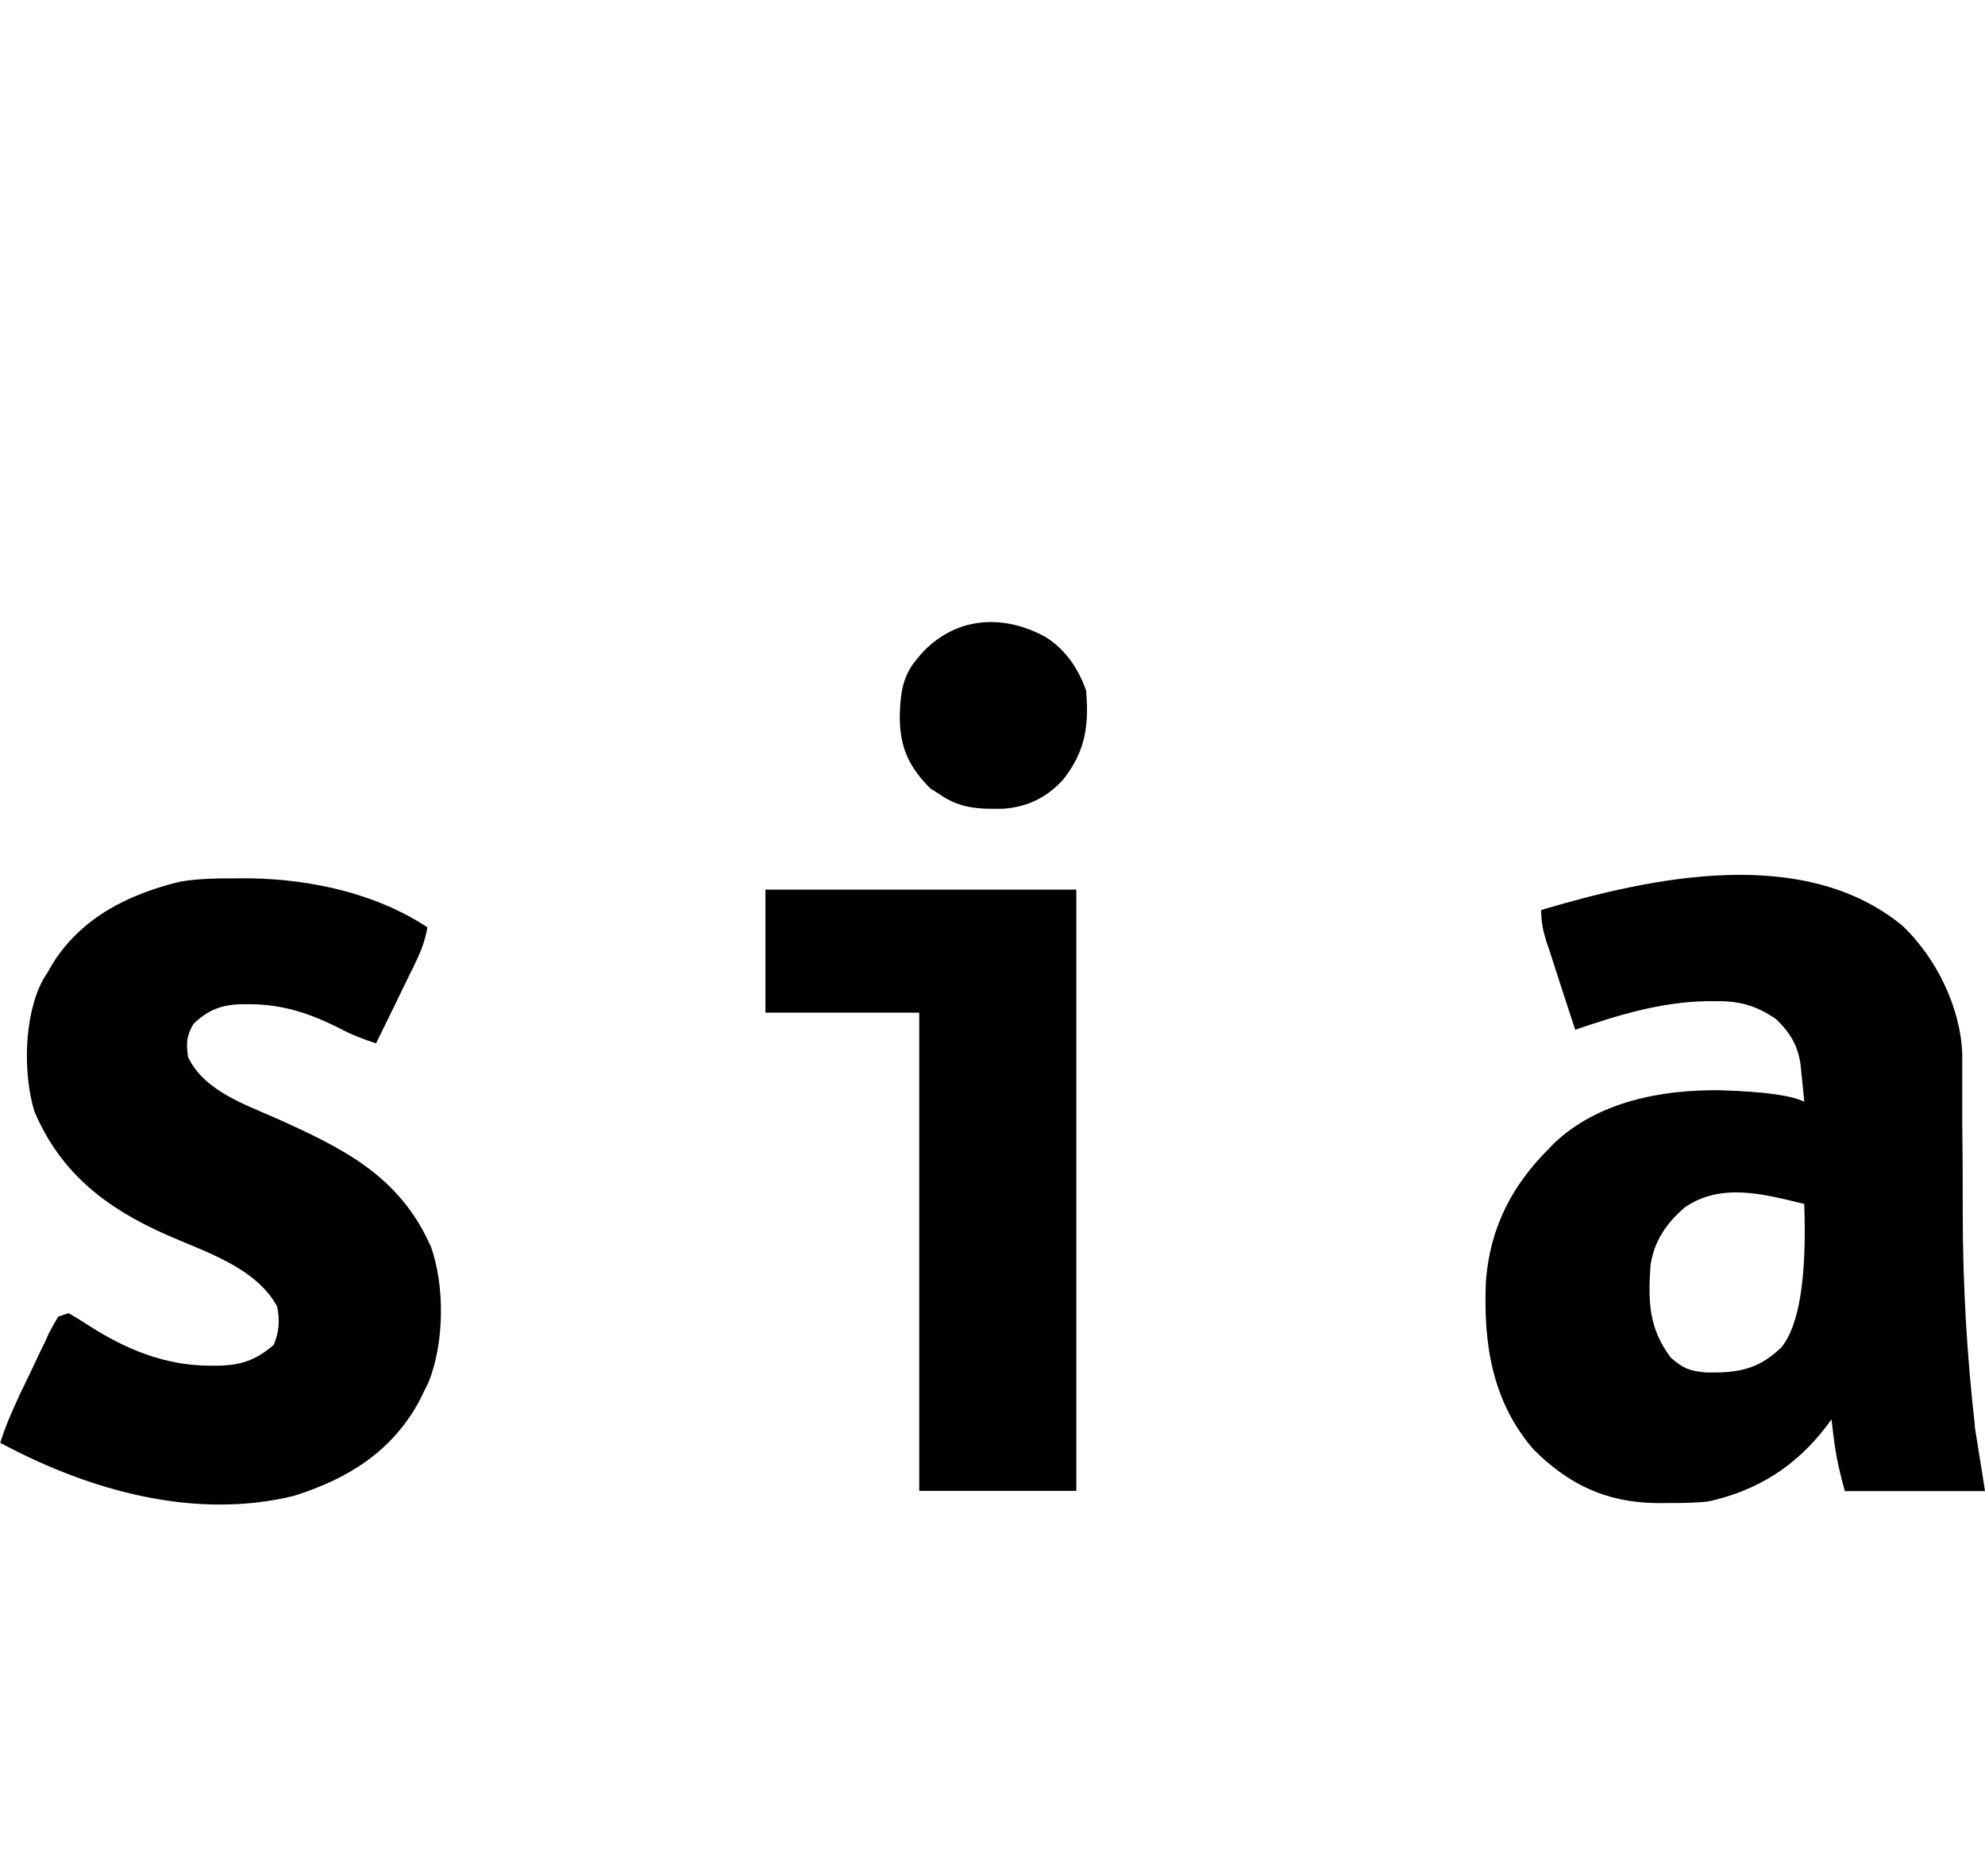
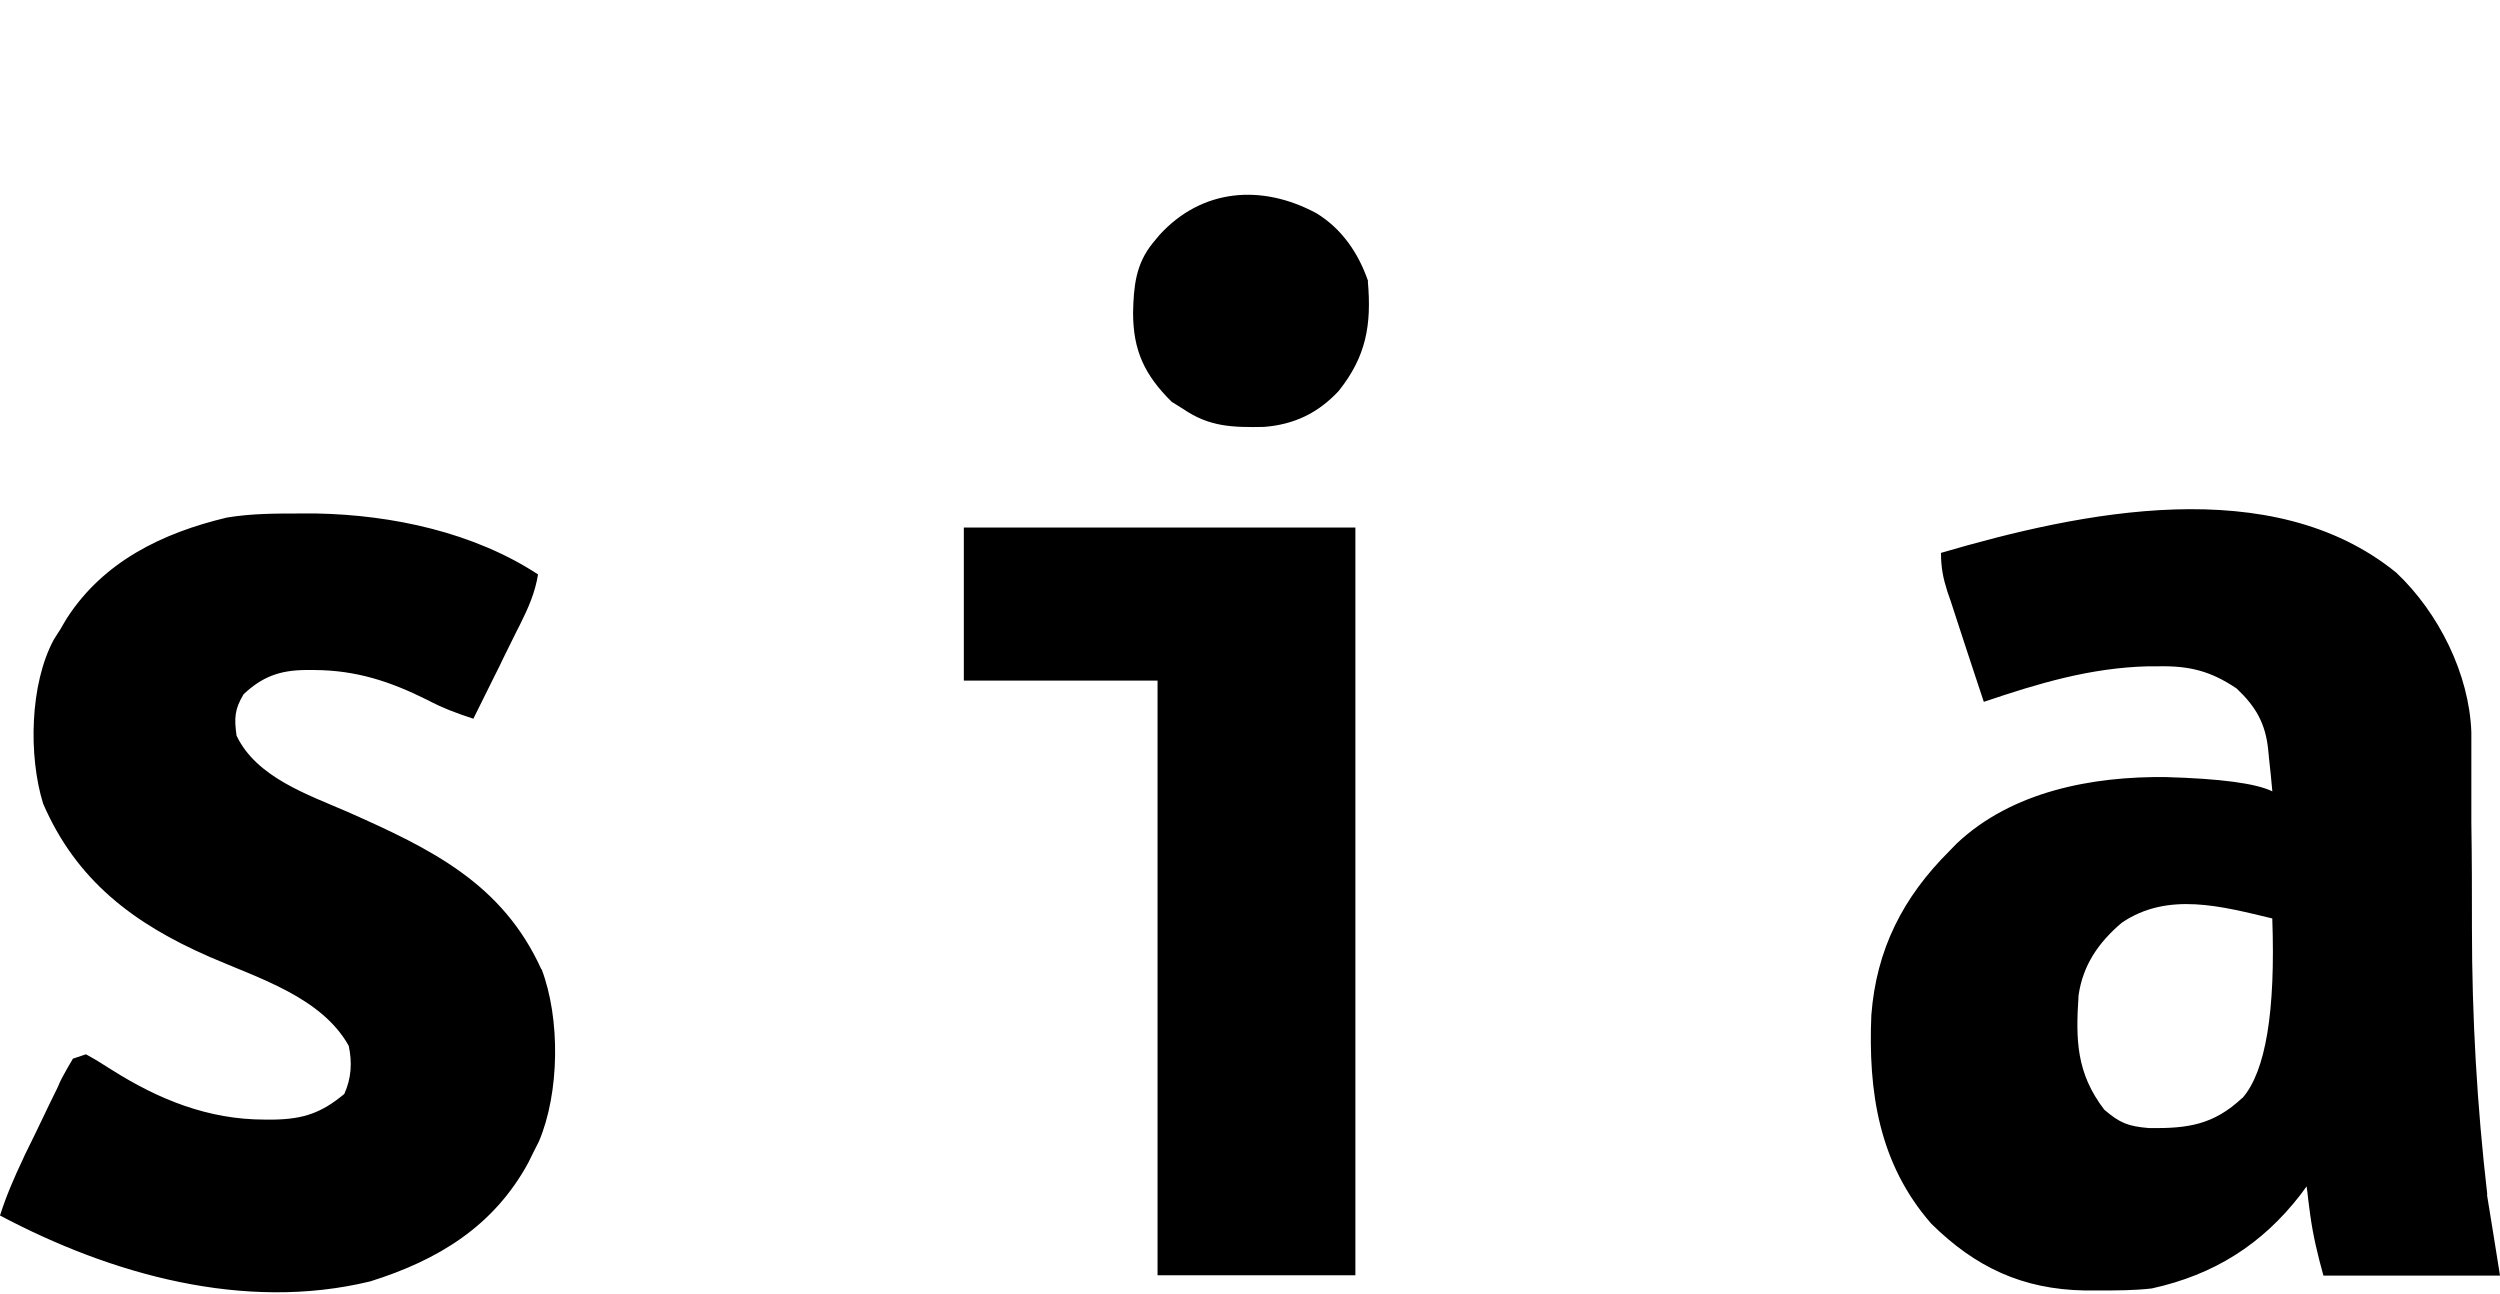
- <svg xmlns="http://www.w3.org/2000/svg" data-name="Layer 1" viewBox="0 0 84.67 80">
-   <path d="M46.34 29.5c-.32-.95-.89-1.8-1.75-2.33-1.85-1.01-3.88-.85-5.32.75-.07.09-.15.18-.22.27-.58.72-.65 1.48-.67 2.39 0 1.3.39 2.14 1.31 3.06.13.08.26.16.38.24.89.62 1.68.64 2.74.62 1.02-.08 1.83-.47 2.53-1.23.93-1.18 1.12-2.26.99-3.76Zm-13.69 8.45v5.25h6.56v20.4h6.7V37.95H32.65ZM18.34 53.1c-1.32-2.94-3.72-4.12-6.55-5.39-1.36-.6-3.1-1.19-3.77-2.62-.08-.6-.07-.9.24-1.42.63-.6 1.22-.82 2.09-.83h.31c1.42.01 2.56.39 3.83 1.03.5.27 1 .46 1.55.64l.72-1.47c.1-.2.2-.4.29-.6.14-.29.29-.59.43-.88.05-.09.09-.19.14-.28.28-.57.51-1.09.61-1.72-2.17-1.44-4.93-2.04-7.5-2.09h-.55c-.84 0-1.66 0-2.49.14-2.19.53-4.18 1.51-5.42 3.46-.08.13-.15.26-.22.38-.08.12-.15.24-.22.35-.81 1.52-.86 3.98-.36 5.62 1.12 2.63 3.06 4.12 5.64 5.26 1.65.73 3.79 1.38 4.71 3.05.12.57.09 1.11-.15 1.65-.77.65-1.38.86-2.37.88h-.33c-1.91 0-3.59-.69-5.18-1.71q-.47-.31-.87-.53-.22.07-.44.15c-.13.22-.26.45-.38.68-.05.1-.09.19-.13.29-.1.2-.19.4-.29.6-.15.32-.3.64-.45.95-.1.21-.2.41-.3.62-.05.1-.1.2-.14.3-.3.64-.57 1.27-.78 1.94 3.76 2.02 8.27 3.31 12.54 2.26 2.3-.73 4.18-1.89 5.35-4.07q.09-.19.18-.37l.18-.36c.7-1.67.73-4.21.09-5.91Zm65.9 7.73q-.52-4.55-.52-9.15c0-1.2 0-2.4-.02-3.61v-3.1c-.07-2-1.11-4.1-2.54-5.47-4.21-3.47-10.67-2.09-15.42-.68 0 .51.07.86.22 1.34.03.1.07.19.1.29l.3.93c.07.21.14.43.21.65.21.63.41 1.27.62 1.9 1.84-.63 3.6-1.17 5.57-1.22h.35c1.04-.02 1.76.16 2.64.76.66.63.98 1.21 1.07 2.1l.03.32c.04.37.08.74.11 1.11q-.82-.41-3.61-.49c-2.49-.03-5.21.49-7.08 2.28-.08.08-.16.17-.24.25-1.58 1.59-2.48 3.38-2.65 5.63-.11 2.62.25 5.1 2.03 7.16 1.5 1.5 3.09 2.25 5.19 2.29h.49c.6 0 1.2 0 1.79-.07 2.11-.47 3.73-1.51 5.03-3.21.07-.1.14-.19.21-.29.02.14.04.28.05.41.02.19.05.37.07.55.1.74.25 1.37.45 2.1h5.98c-.15-.94-.29-1.86-.44-2.77Zm-8.3-3.31c-.97.92-1.84 1.05-3.16 1.03-.7-.06-.98-.17-1.51-.63-.95-1.26-.97-2.4-.87-3.93.15-1.03.67-1.8 1.46-2.48 1.56-1.08 3.4-.56 5.1-.15q.17 4.79-1.01 6.16Z" style="fill:#000;stroke-width:0" />
+ <svg xmlns="http://www.w3.org/2000/svg" id="a" data-name="Layer 1" viewBox="0 0 80.8 41.8">
+   <defs>
+     <style>
+       .b {
+         fill: #000;
+         stroke-width: 0px;
+       }
+     </style>
+   </defs>
+   <path class="b" d="M44.217,9.087c-.305-.895-.849-1.696-1.67-2.195-1.766-.952-3.703-.801-5.077.707-.067.085-.143.17-.21.254-.553.678-.62,1.395-.639,2.252,0,1.225.372,2.016,1.25,2.883.124.075.248.151.363.226.849.584,1.603.603,2.615.584.973-.075,1.746-.443,2.415-1.159.888-1.112,1.069-2.129.945-3.543l.01-.009ZM31.151,17.049v4.947h6.261v19.221h6.394v-24.168h-12.655ZM17.494,31.323c-1.26-2.77-3.55-3.882-6.251-5.079-1.298-.565-2.959-1.121-3.598-2.469-.076-.565-.067-.848.229-1.338.601-.565,1.164-.773,1.995-.782h.296c1.355.009,2.443.367,3.655.971.477.254.954.433,1.479.603l.687-1.385c.096-.188.191-.377.277-.565.134-.273.277-.556.41-.829.048-.085.086-.179.134-.264.267-.537.487-1.027.582-1.621-2.071-1.357-4.705-1.922-7.158-1.969h-.525c-.802,0-1.584,0-2.376.132-2.09.499-3.989,1.423-5.173,3.26-.076.122-.143.245-.21.358-.076.113-.143.226-.21.33-.773,1.432-.821,3.75-.344,5.295,1.069,2.478,2.92,3.882,5.383,4.956,1.575.688,3.617,1.3,4.495,2.874.115.537.086,1.046-.143,1.555-.735.613-1.317.81-2.262.829h-.315c-1.823,0-3.426-.65-4.944-1.611-.299-.195-.576-.361-.83-.499-.14.044-.28.091-.42.141-.124.207-.248.424-.363.641-.048.094-.086.179-.124.273-.095.188-.181.377-.277.565-.143.301-.286.603-.429.895-.095.198-.191.386-.286.584-.048.094-.095.188-.134.283-.286.603-.544,1.197-.744,1.828,3.589,1.903,7.893,3.119,11.968,2.129,2.195-.688,3.989-1.781,5.106-3.835.057-.119.115-.236.172-.349l.172-.339c.668-1.573.697-3.967.086-5.569h-.009ZM80.389,38.607c-.331-2.858-.496-5.732-.496-8.621,0-1.131,0-2.261-.019-3.401v-2.921c-.067-1.884-1.059-3.863-2.424-5.154-4.018-3.269-10.183-1.969-14.717-.641,0,.481.067.81.21,1.263.029.094.067.179.096.273l.286.876c.067.198.134.405.2.613.2.594.391,1.197.592,1.79,1.756-.594,3.436-1.102,5.316-1.149h.334c.993-.019,1.68.151,2.52.716.63.594.935,1.14,1.021,1.979l.029.301c.038.349.076.697.105,1.046-.522-.258-1.67-.411-3.445-.462-2.376-.028-4.972.462-6.757,2.148-.076.075-.153.16-.229.236-1.508,1.498-2.367,3.185-2.529,5.305-.105,2.469.239,4.805,1.937,6.746,1.432,1.413,2.949,2.12,4.953,2.158h.468c.573,0,1.145,0,1.708-.066,2.014-.443,3.56-1.423,4.801-3.025.067-.094.134-.179.2-.273.019.132.038.264.048.386.019.179.048.349.067.518.095.697.239,1.291.429,1.979h5.707c-.143-.886-.277-1.753-.42-2.61l.01-.009ZM72.467,35.488c-.926.867-1.756.989-3.016.971-.668-.057-.935-.16-1.441-.594-.907-1.187-.926-2.261-.83-3.703.143-.971.639-1.696,1.393-2.337,1.489-1.018,3.245-.528,4.867-.141.108,3.009-.213,4.944-.964,5.804h-.009Z" />
</svg>
